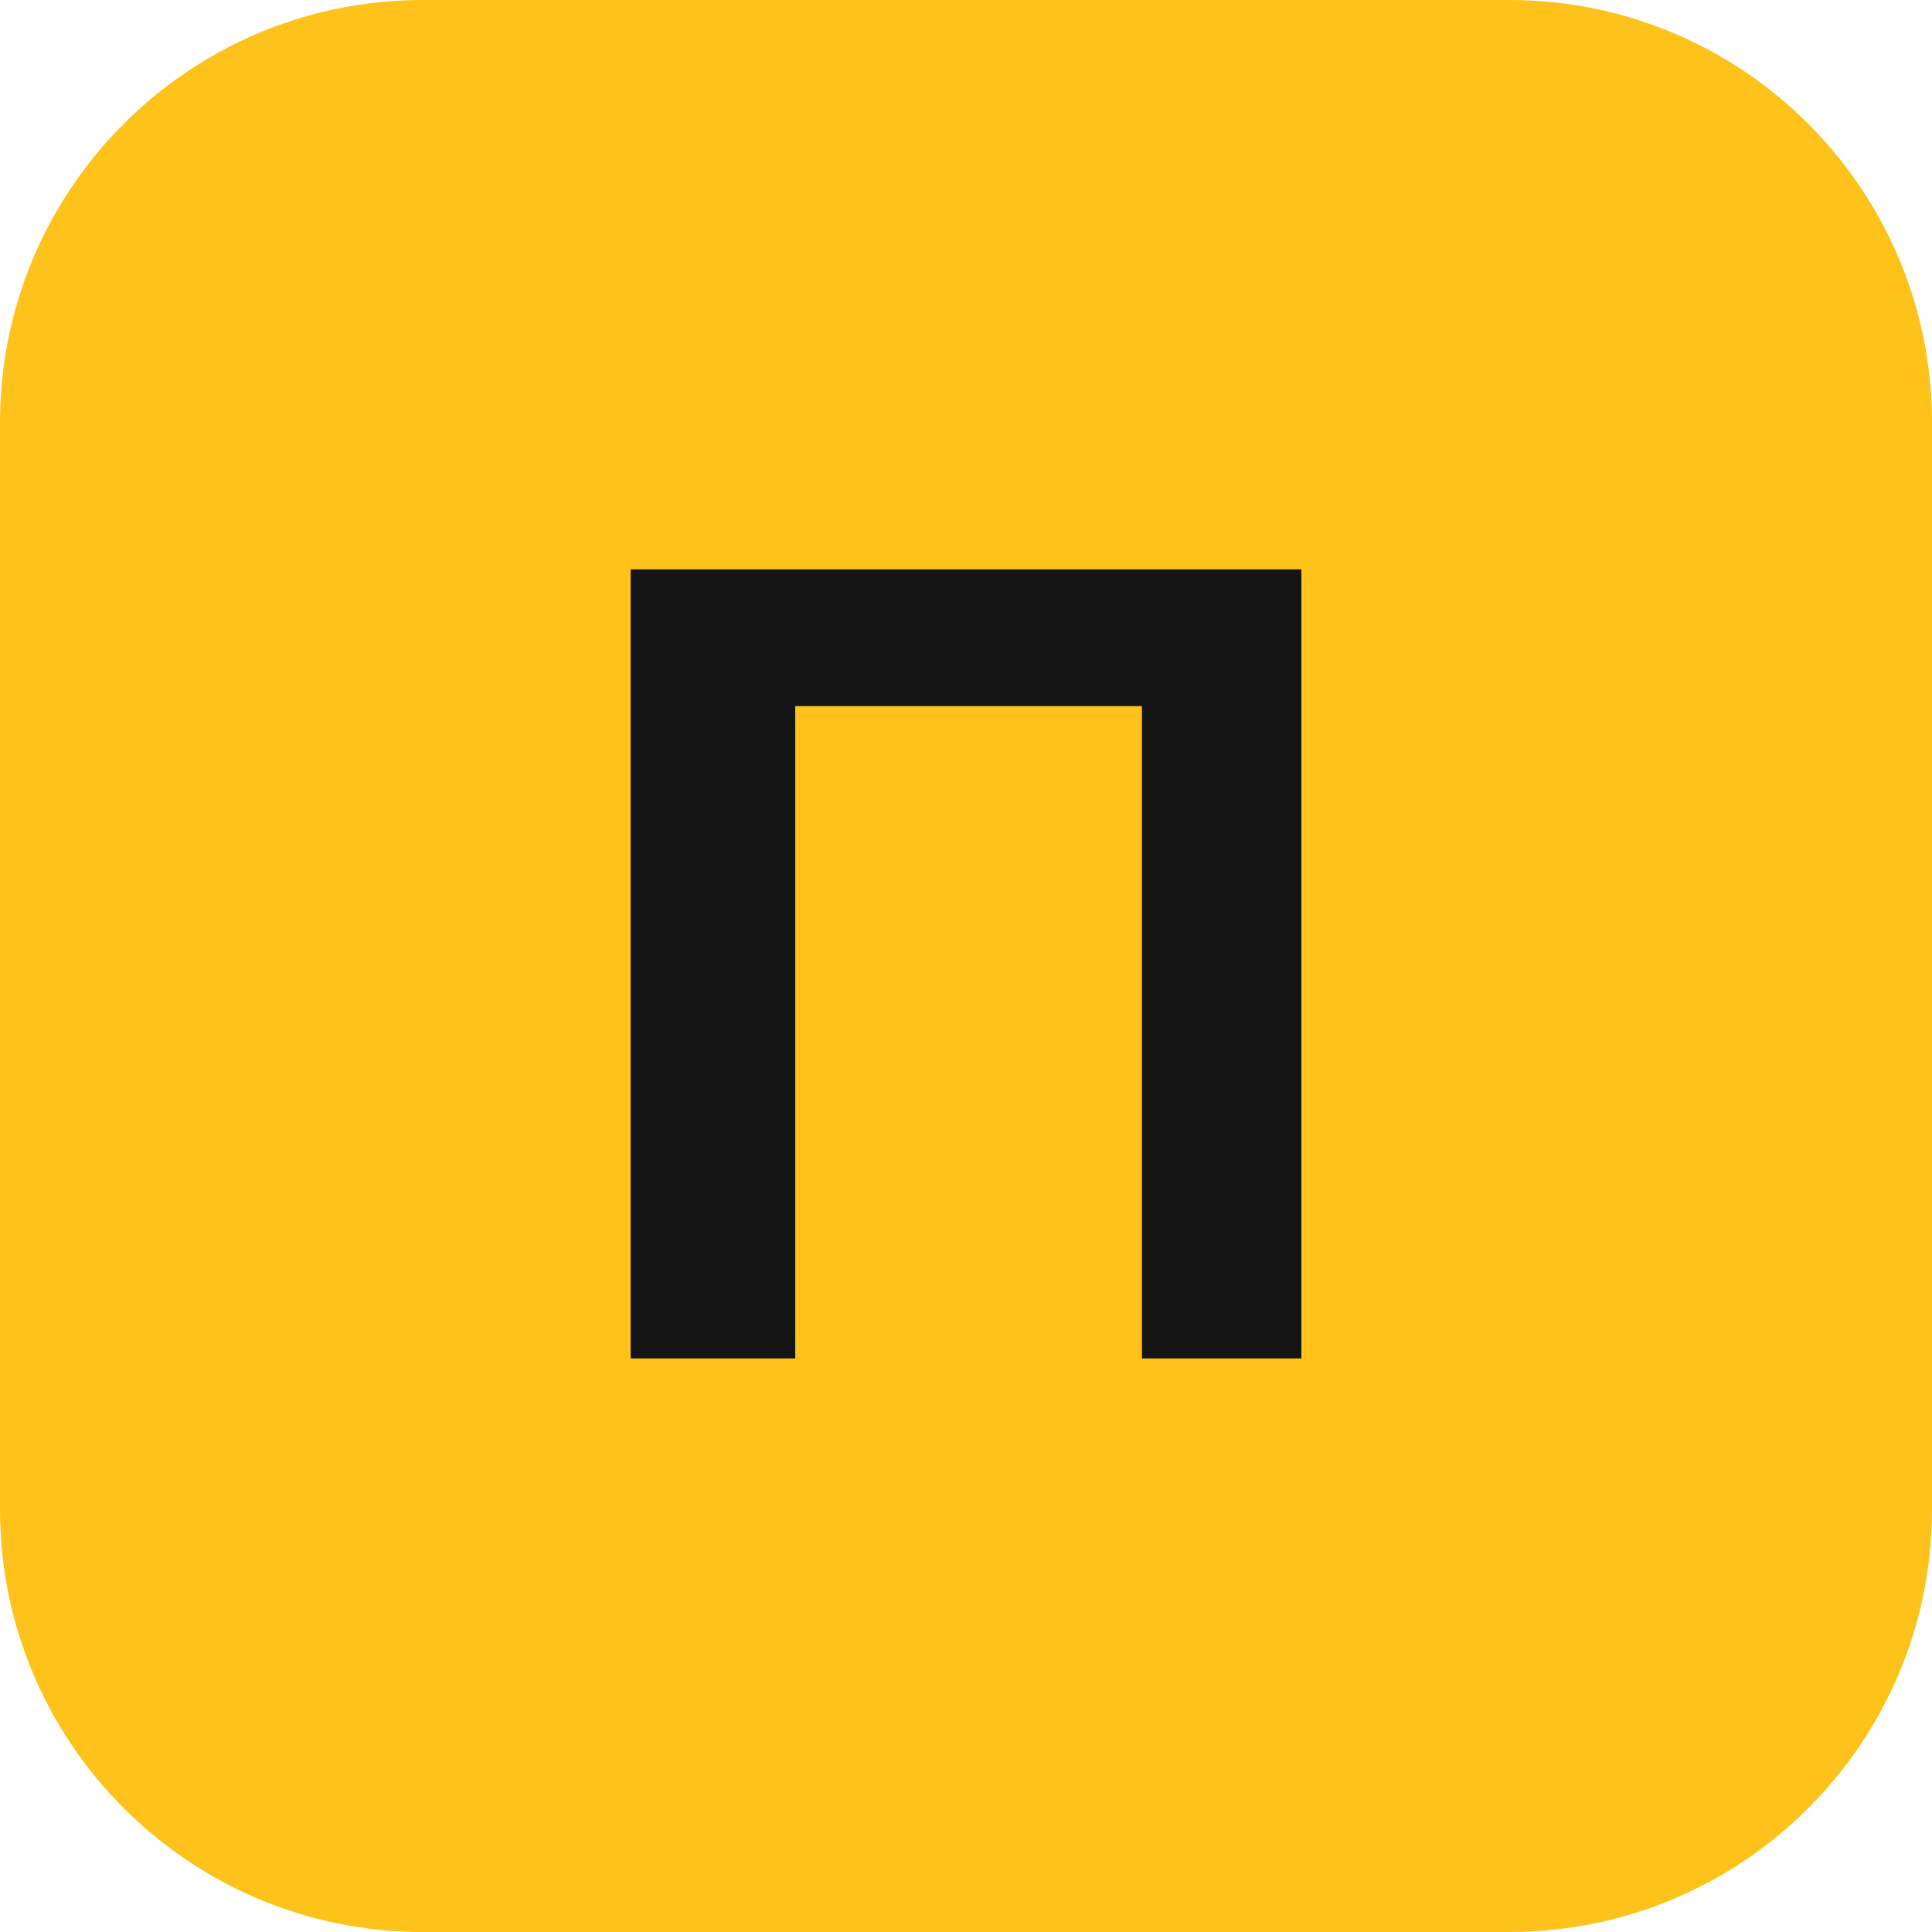
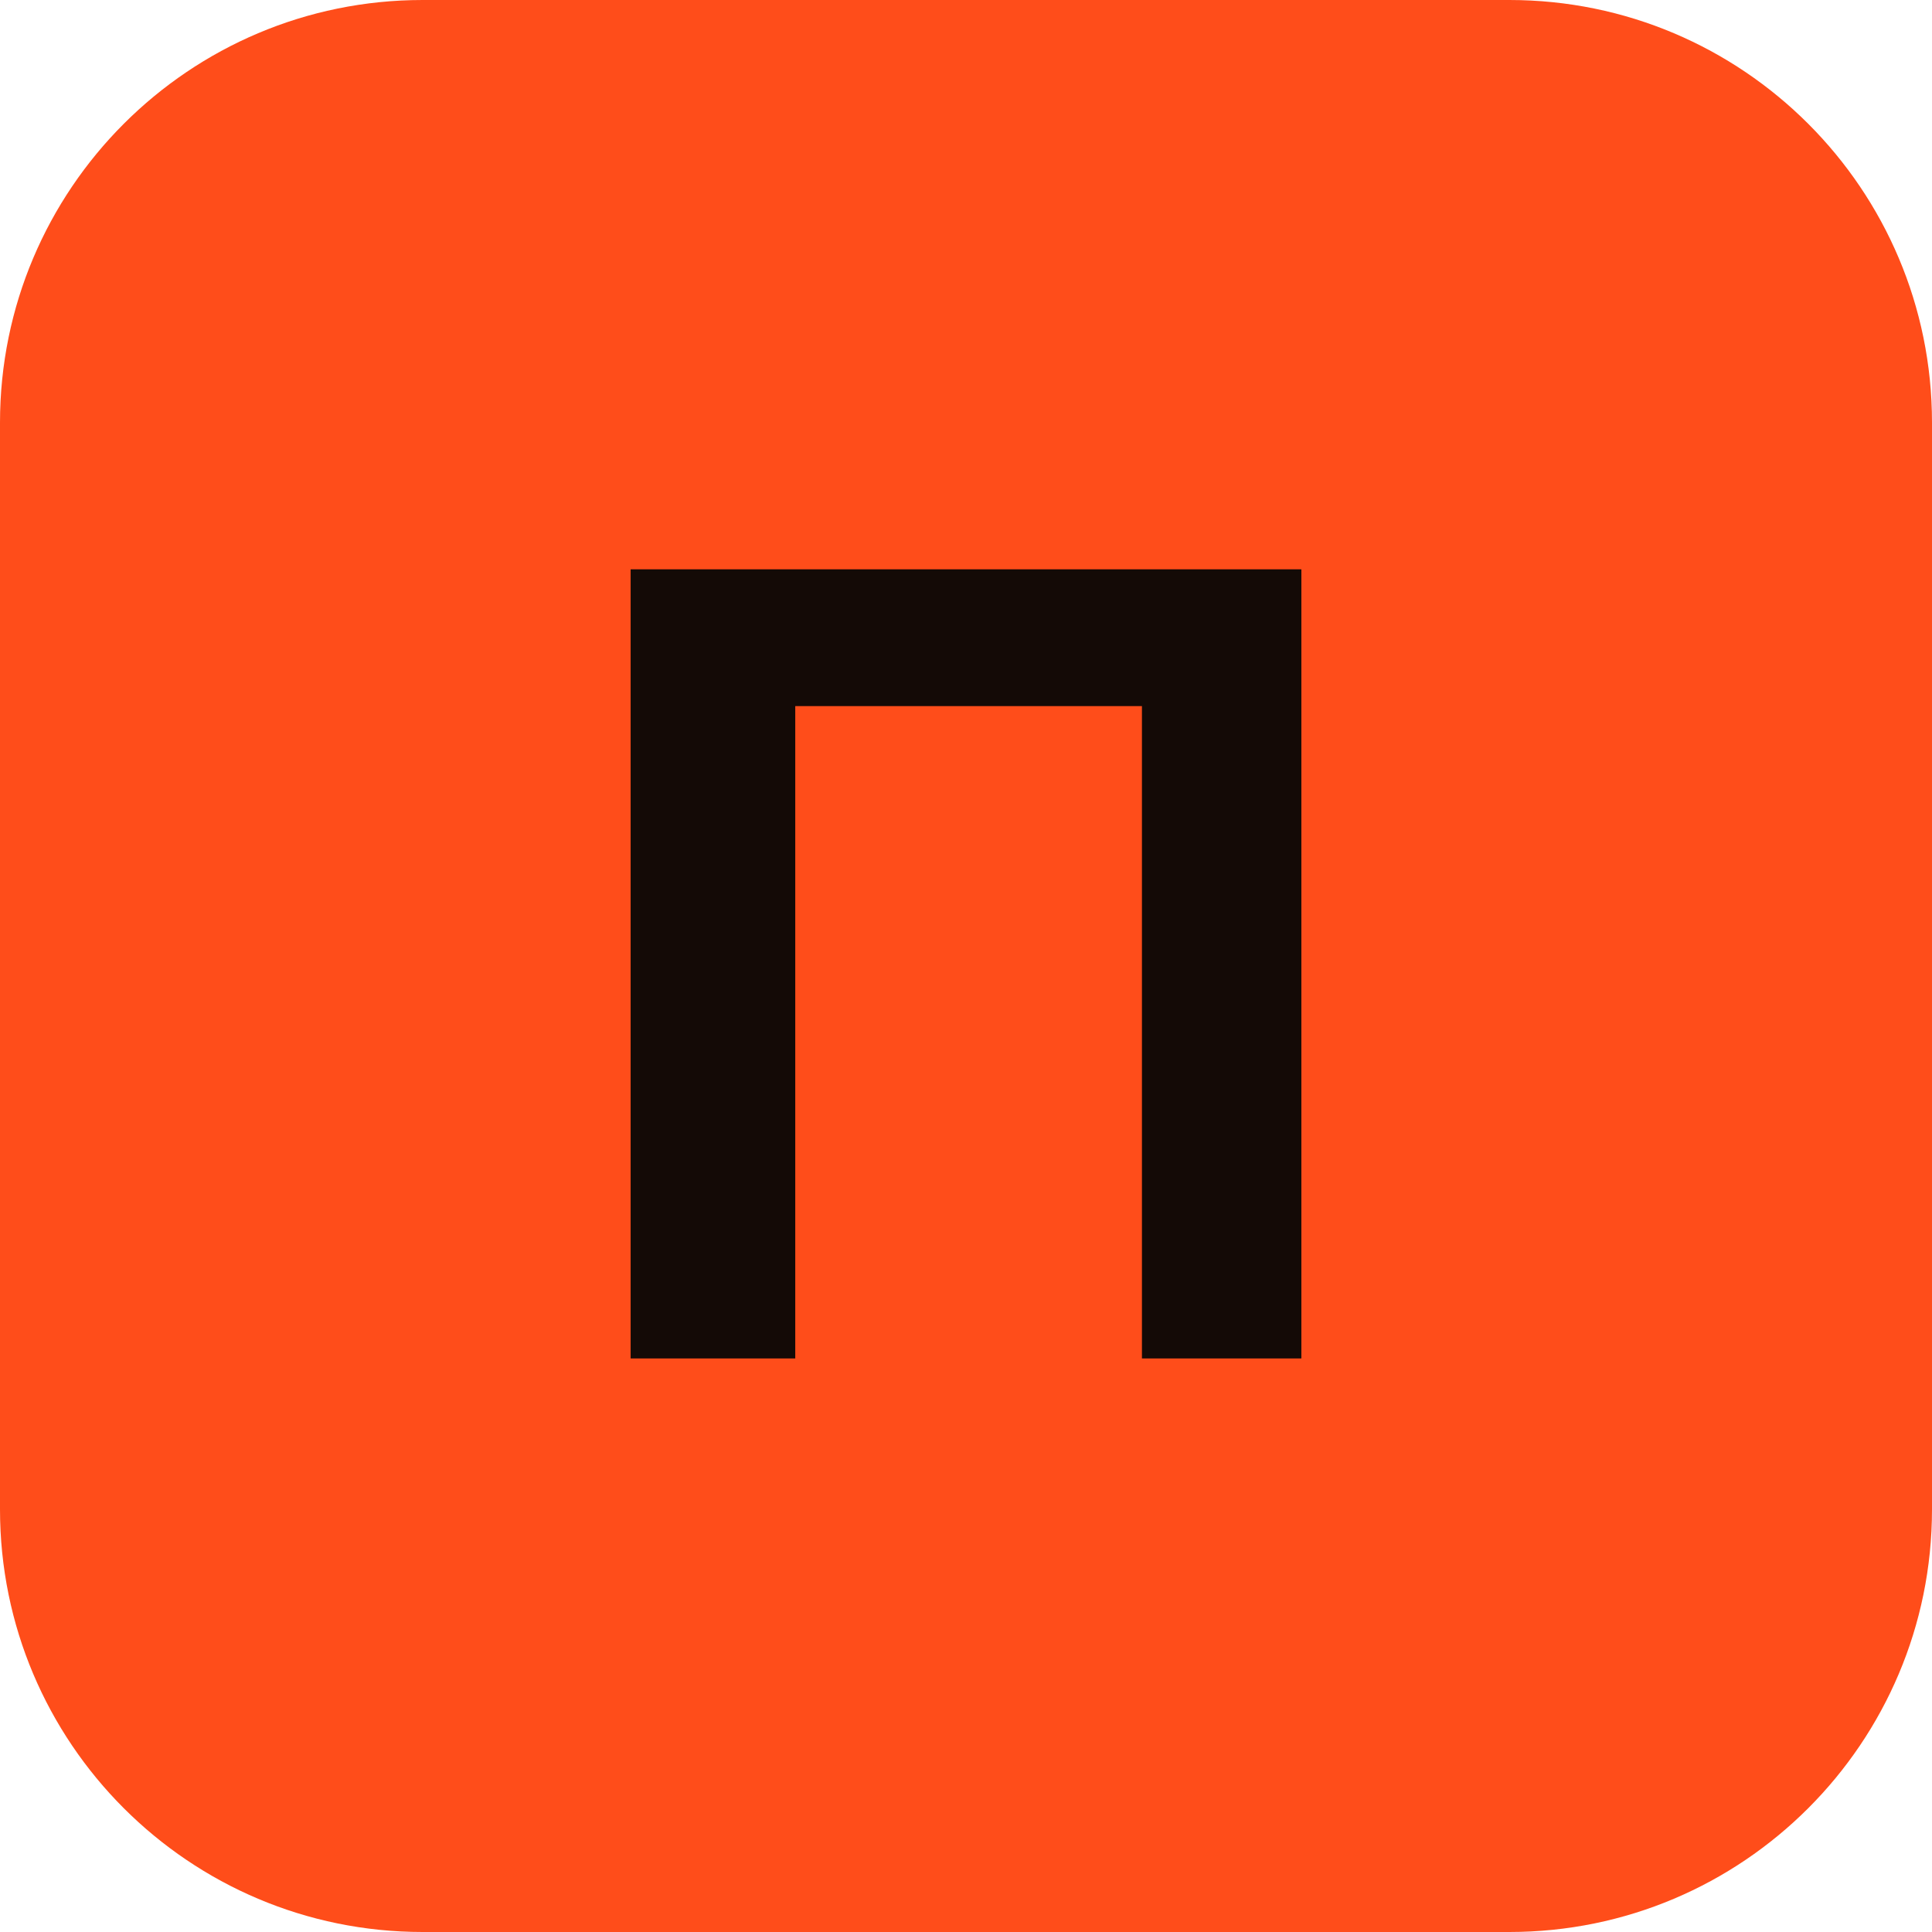
<svg xmlns="http://www.w3.org/2000/svg" viewBox="0 0 64 64">
-   <rect width="64" height="64" rx="14" fill="#ffc21a" />
-   <text x="32" y="45" text-anchor="middle" font-family="Segoe UI, Arial, sans-serif" font-size="38" font-weight="800" fill="#141414">П</text>
+   <rect width="64" height="64" rx="14" fill="#ff4d1a" />
+   <text x="32" y="45" text-anchor="middle" font-family="Segoe UI, Arial, sans-serif" font-size="38" font-weight="800" fill="#140a06">П</text>
</svg>
